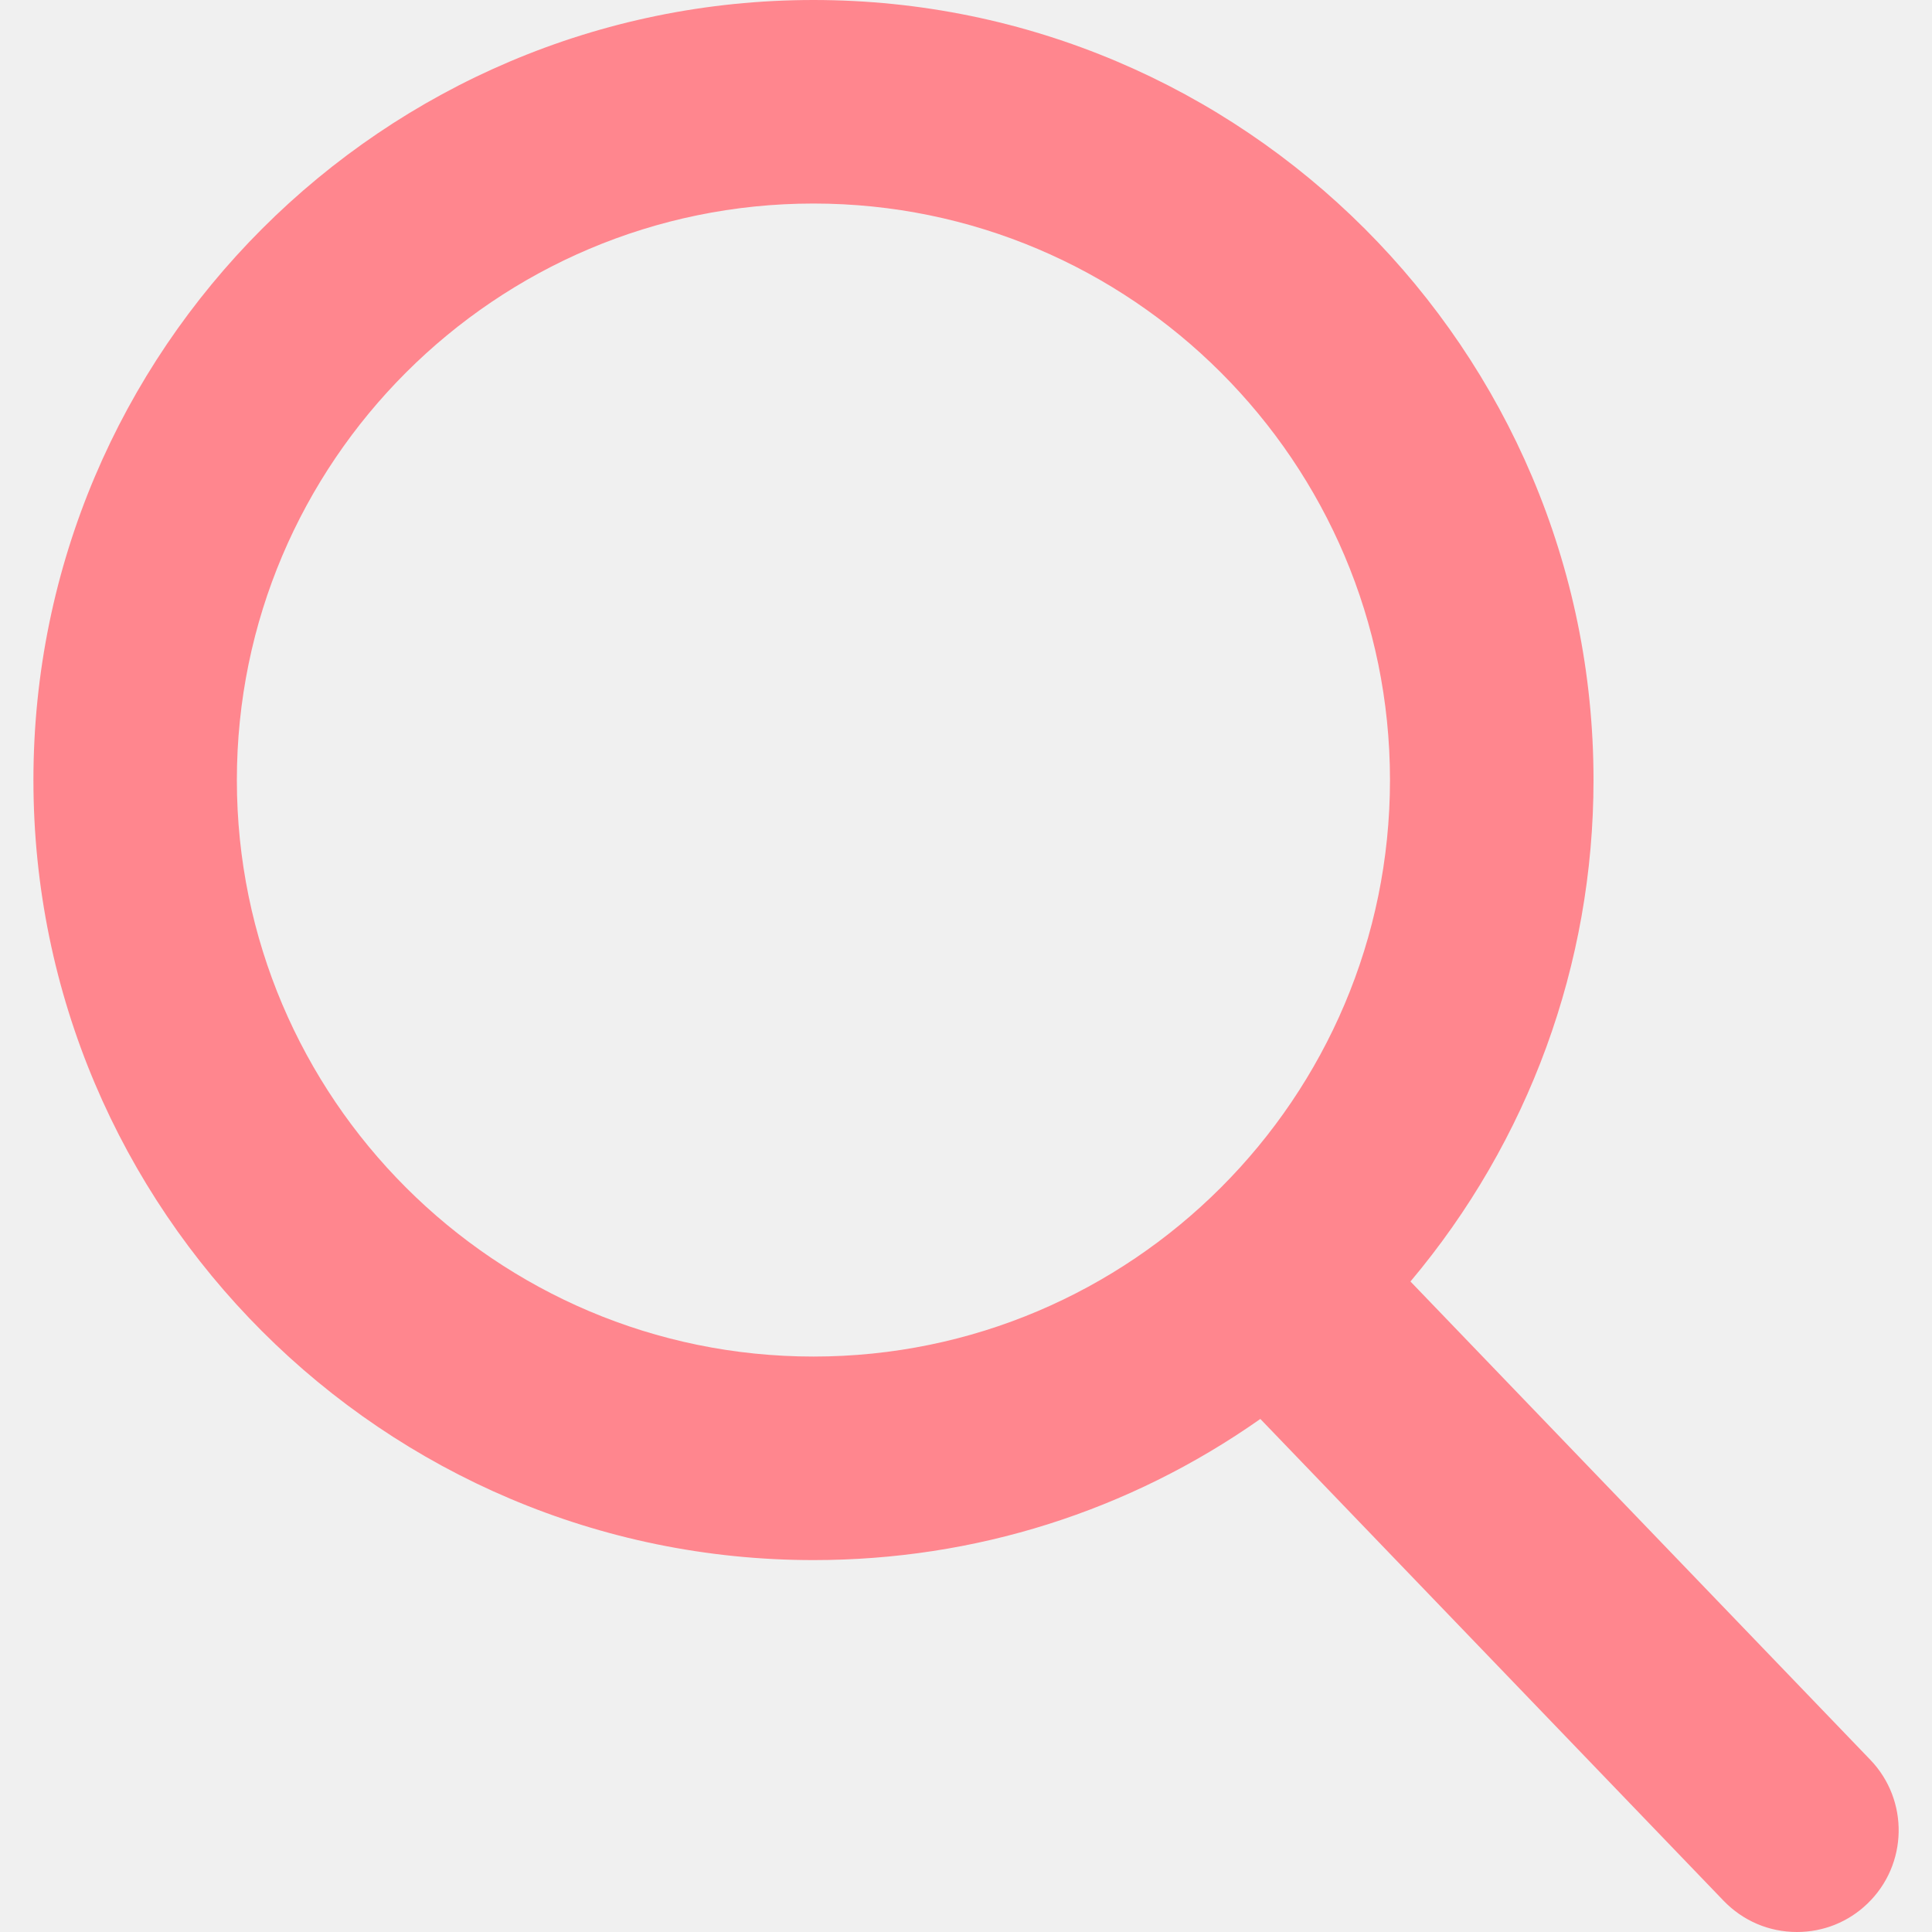
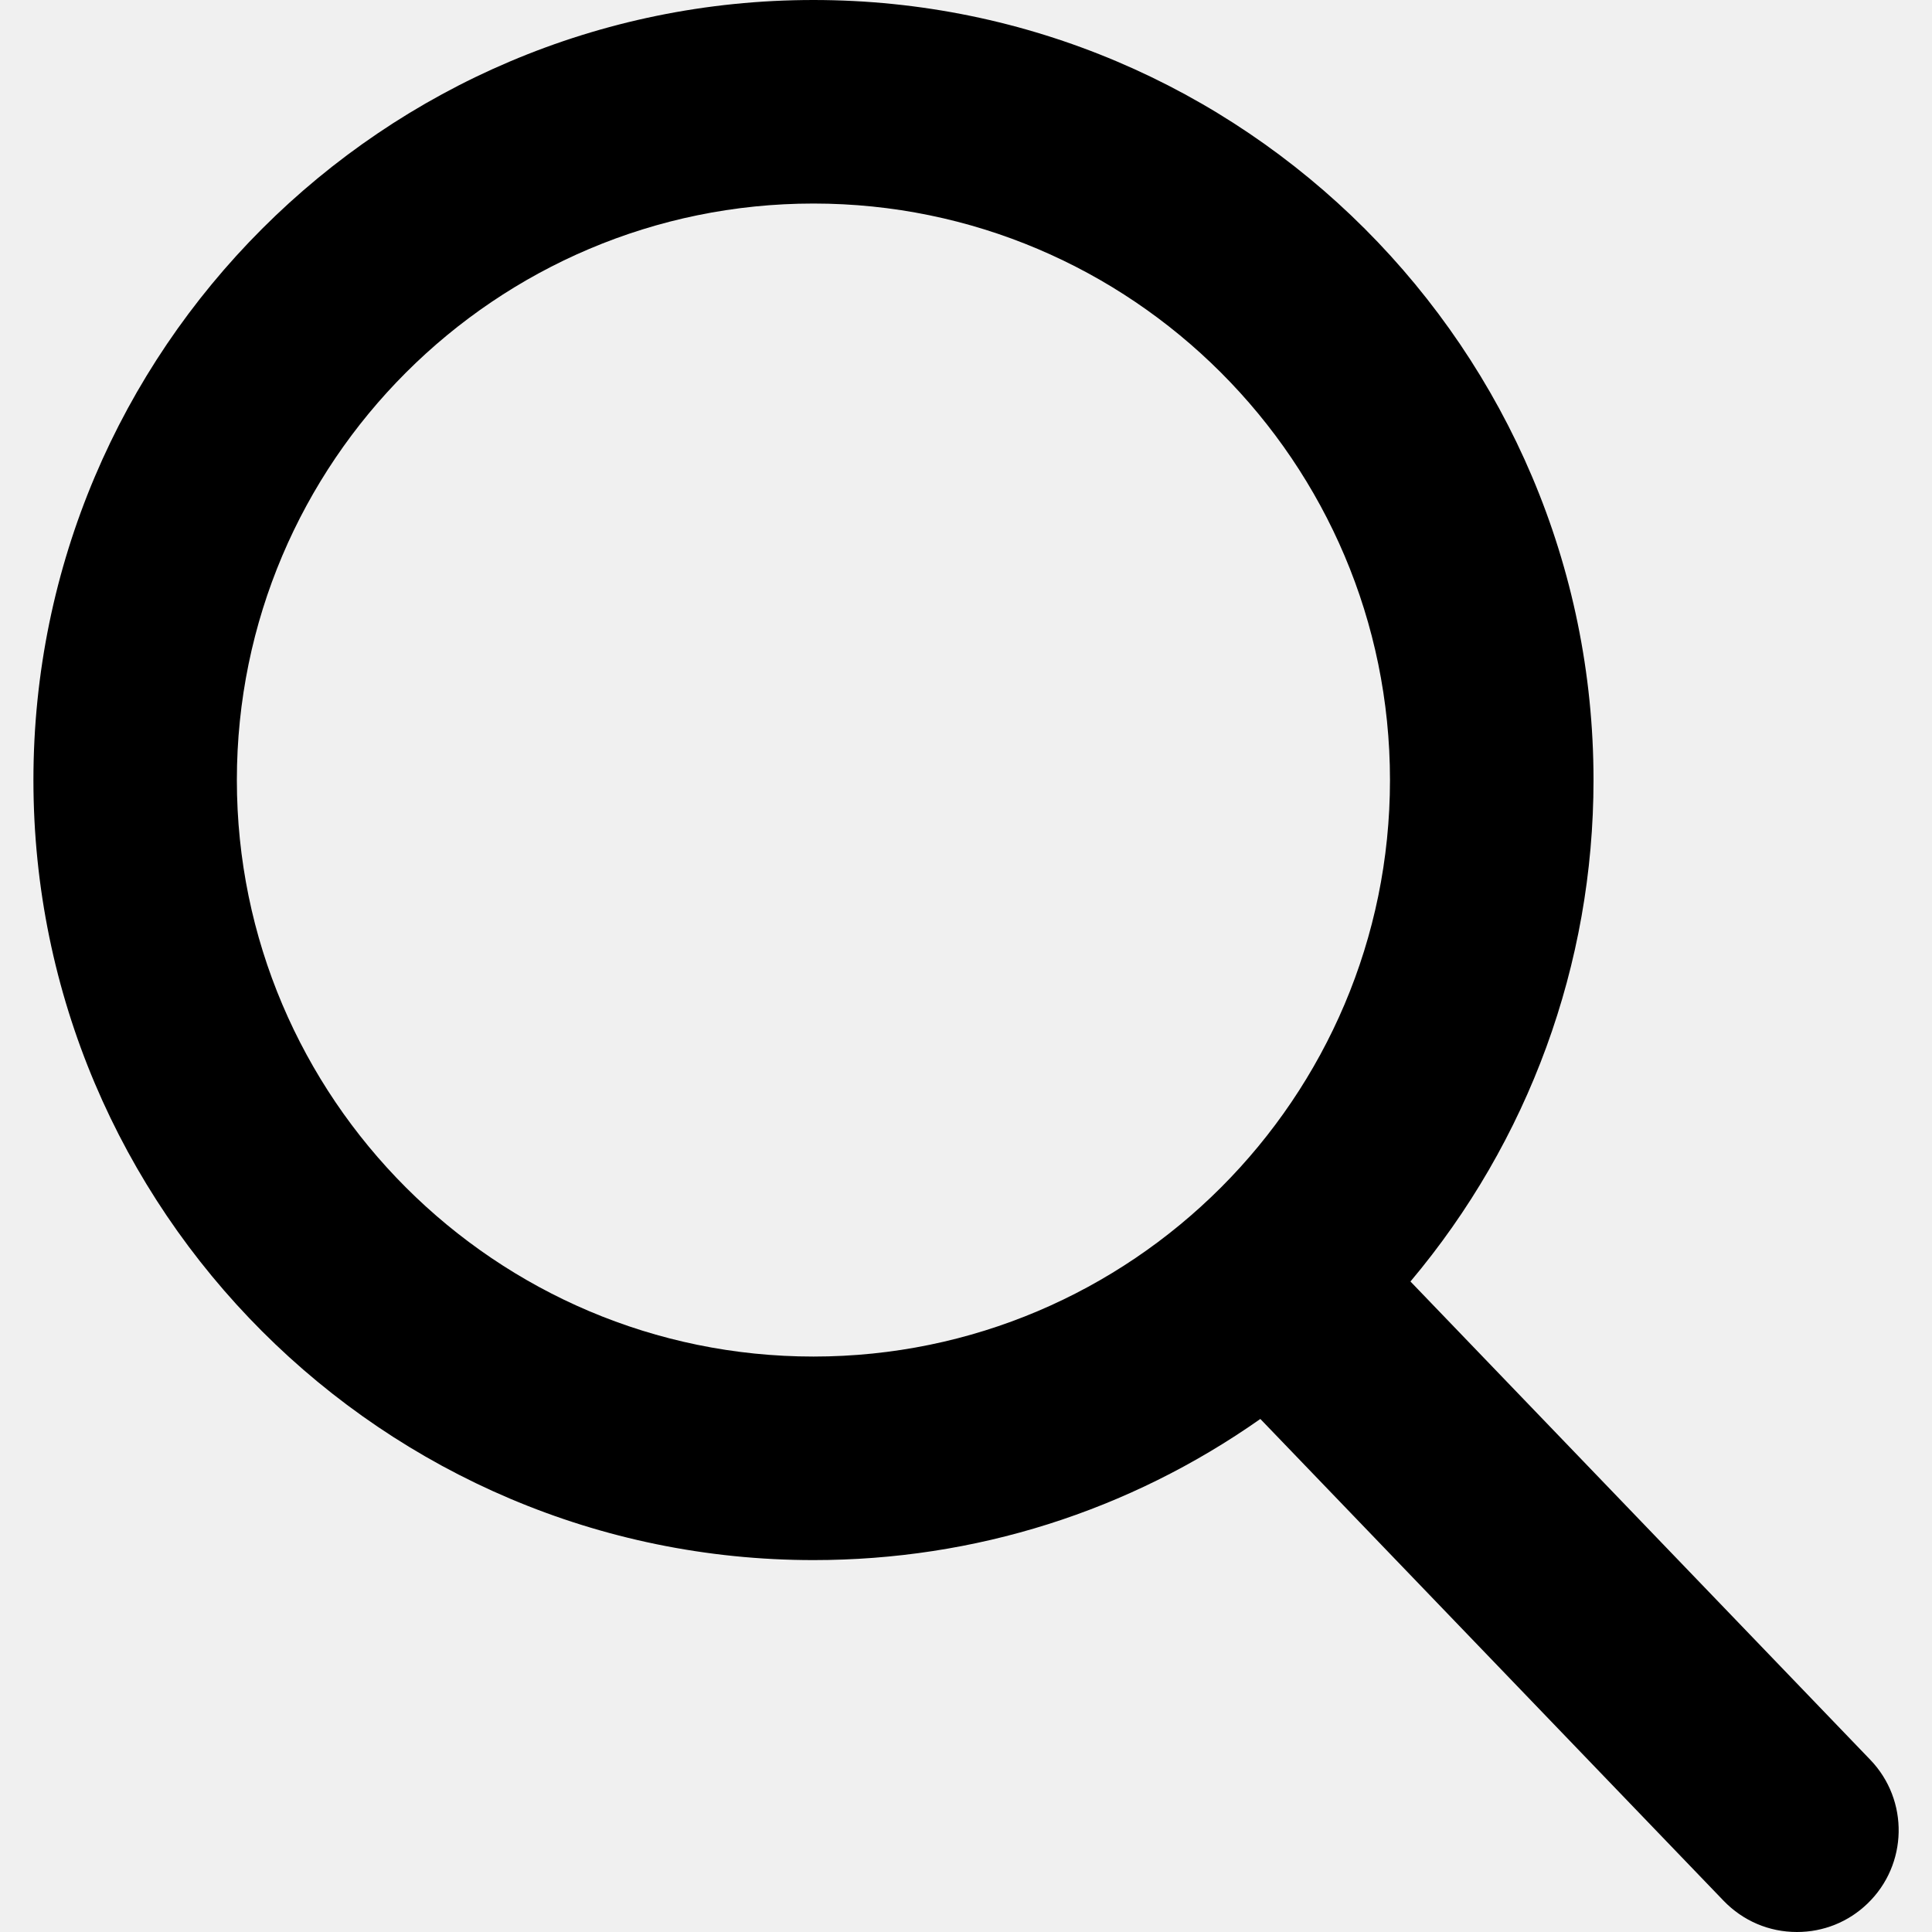
<svg xmlns="http://www.w3.org/2000/svg" width="20" height="20" viewBox="0 0 20 20" fill="none">
  <g clip-path="url(#clip0_1_1323)">
-     <path d="M19.361 18.217L14.601 13.266C15.825 11.811 16.496 9.981 16.496 8.075C16.496 3.623 12.873 0 8.421 0C3.968 0 0.346 3.623 0.346 8.075C0.346 12.527 3.968 16.15 8.421 16.15C10.092 16.15 11.685 15.646 13.047 14.689L17.843 19.677C18.044 19.885 18.313 20 18.602 20C18.876 20 19.135 19.896 19.332 19.706C19.751 19.303 19.764 18.636 19.361 18.217ZM8.421 2.107C11.712 2.107 14.389 4.784 14.389 8.075C14.389 11.366 11.712 14.043 8.421 14.043C5.13 14.043 2.452 11.366 2.452 8.075C2.452 4.784 5.13 2.107 8.421 2.107Z" fill="#FF868E" />
+     <path d="M19.361 18.217L14.601 13.266C15.825 11.811 16.496 9.981 16.496 8.075C16.496 3.623 12.873 0 8.421 0C3.968 0 0.346 3.623 0.346 8.075C0.346 12.527 3.968 16.15 8.421 16.15C10.092 16.15 11.685 15.646 13.047 14.689L17.843 19.677C18.044 19.885 18.313 20 18.602 20C18.876 20 19.135 19.896 19.332 19.706C19.751 19.303 19.764 18.636 19.361 18.217ZM8.421 2.107C11.712 2.107 14.389 4.784 14.389 8.075C14.389 11.366 11.712 14.043 8.421 14.043C5.13 14.043 2.452 11.366 2.452 8.075C2.452 4.784 5.13 2.107 8.421 2.107Z" fill="#000000" />
  </g>
  <defs>
    <clipPath id="clip0_1_1323">
      <rect width="20" height="20" fill="white" />
    </clipPath>
  </defs>
</svg>
